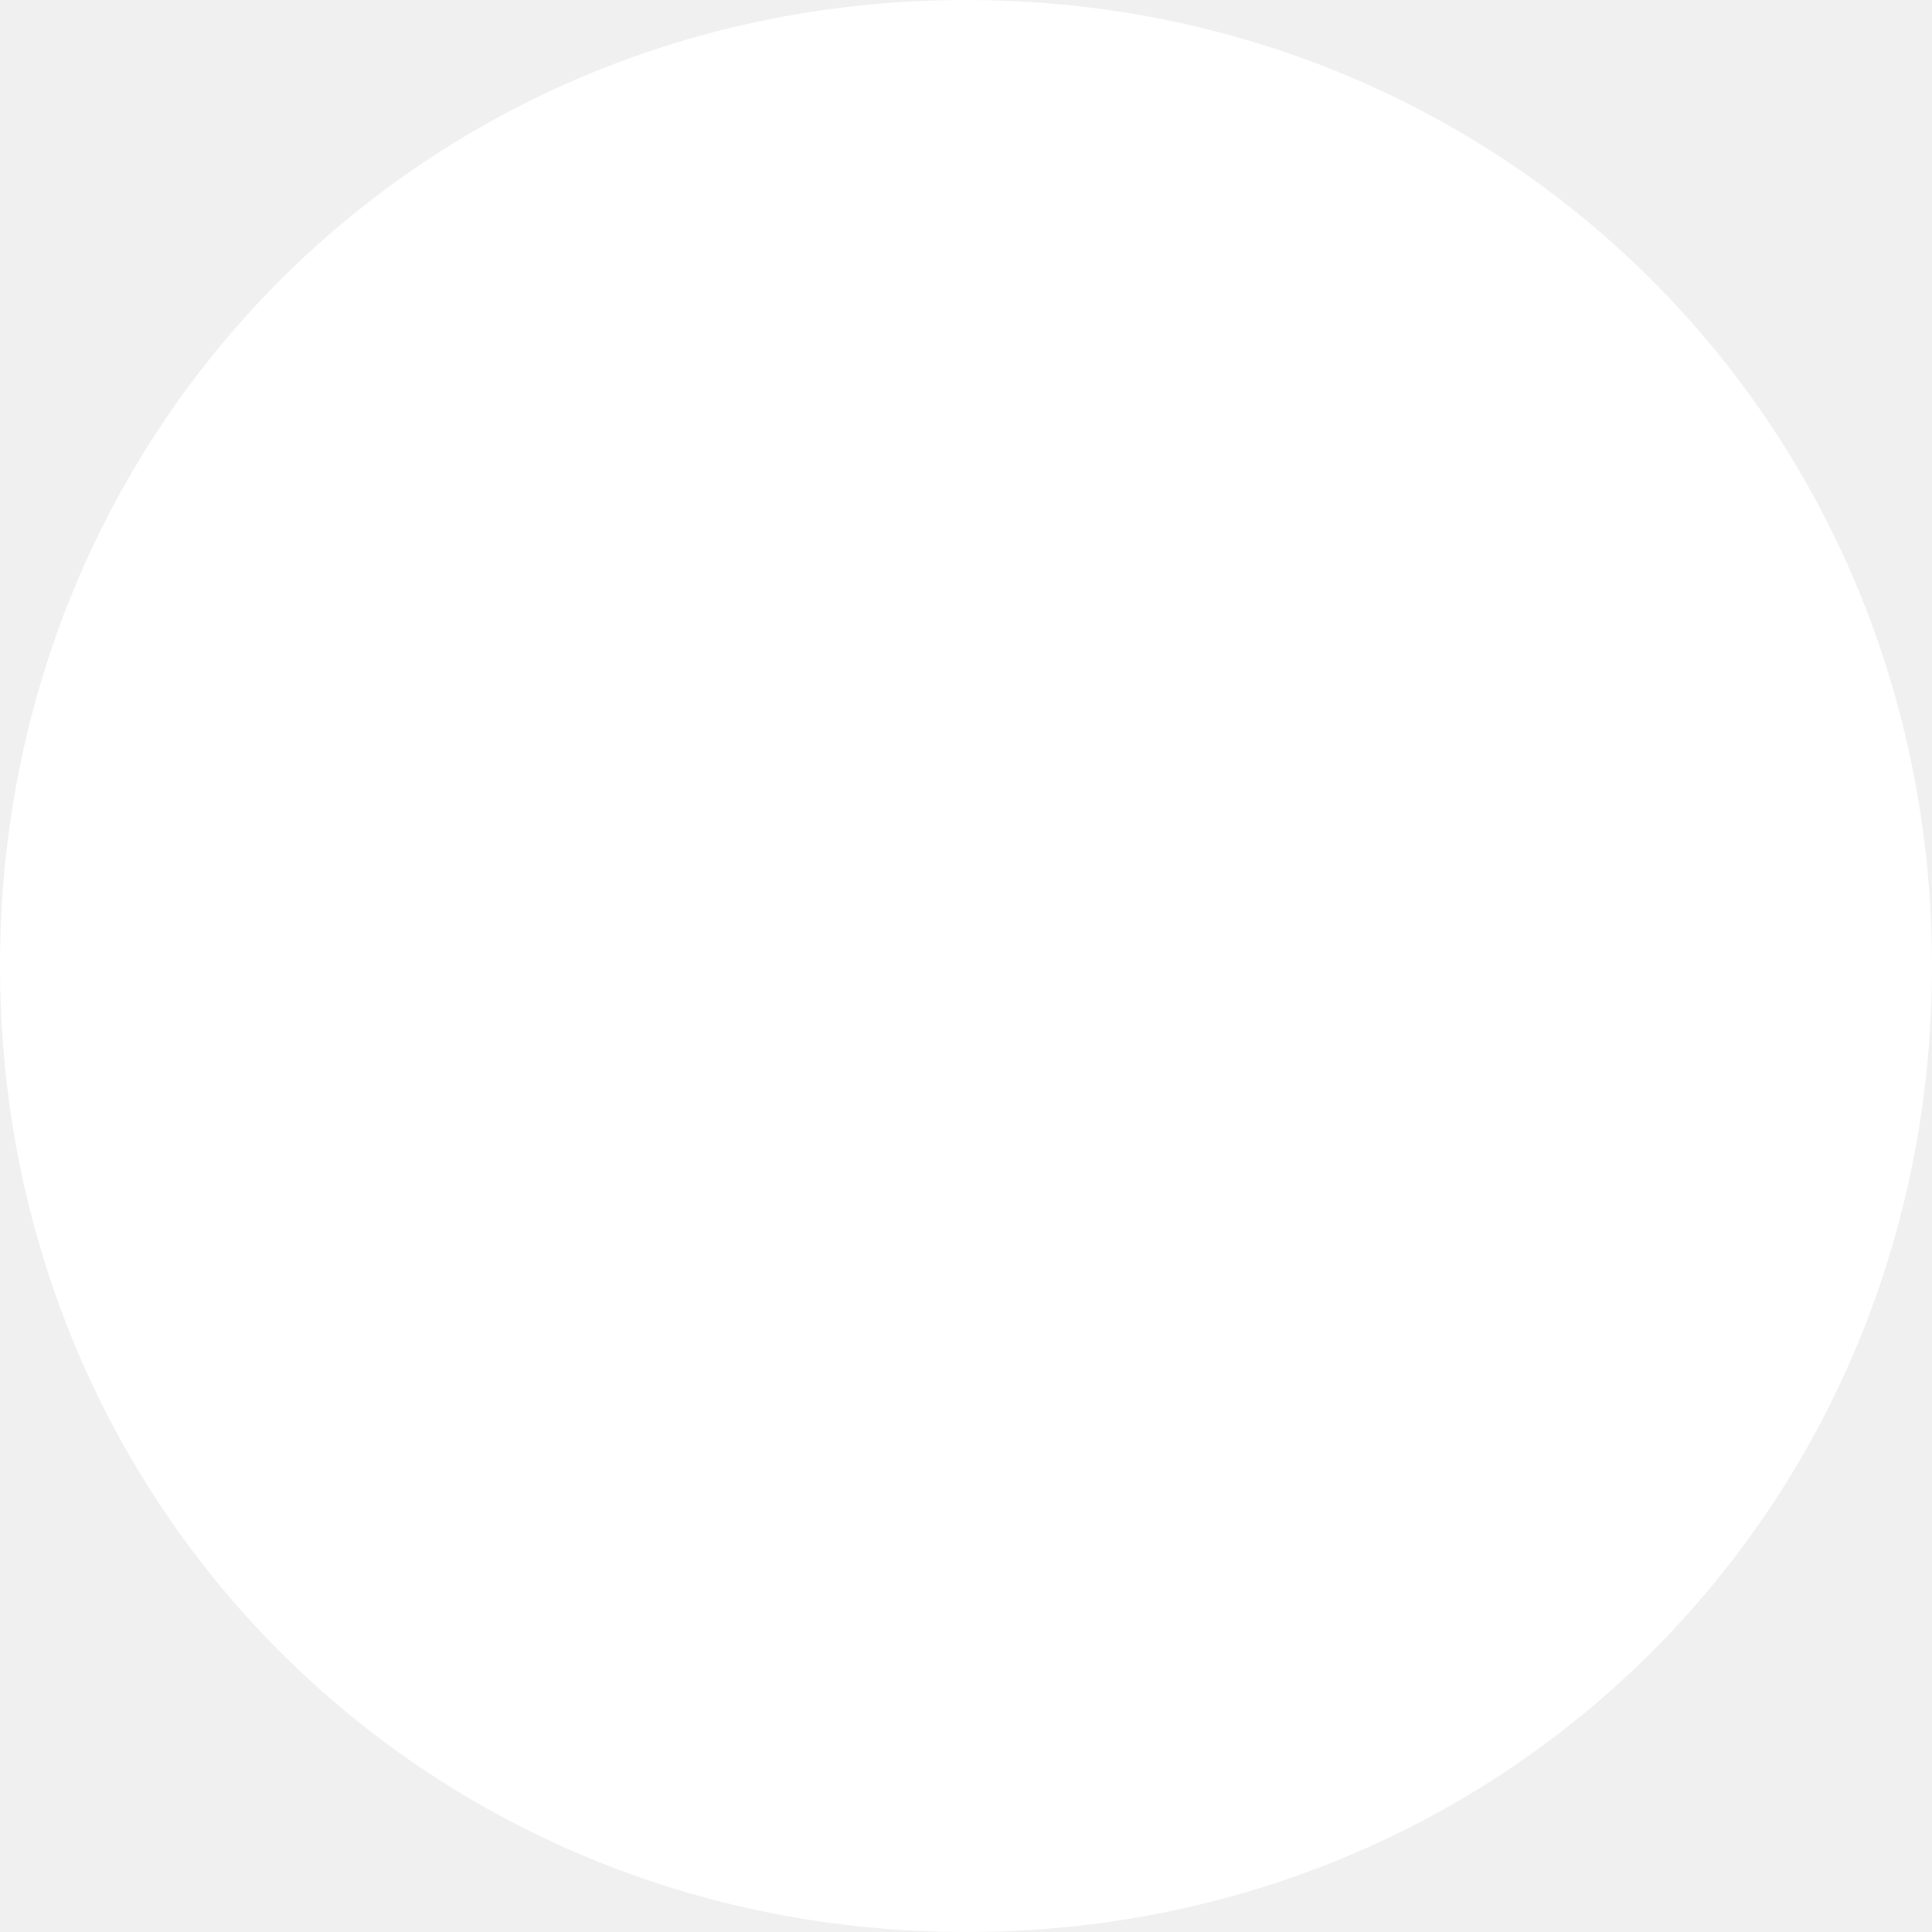
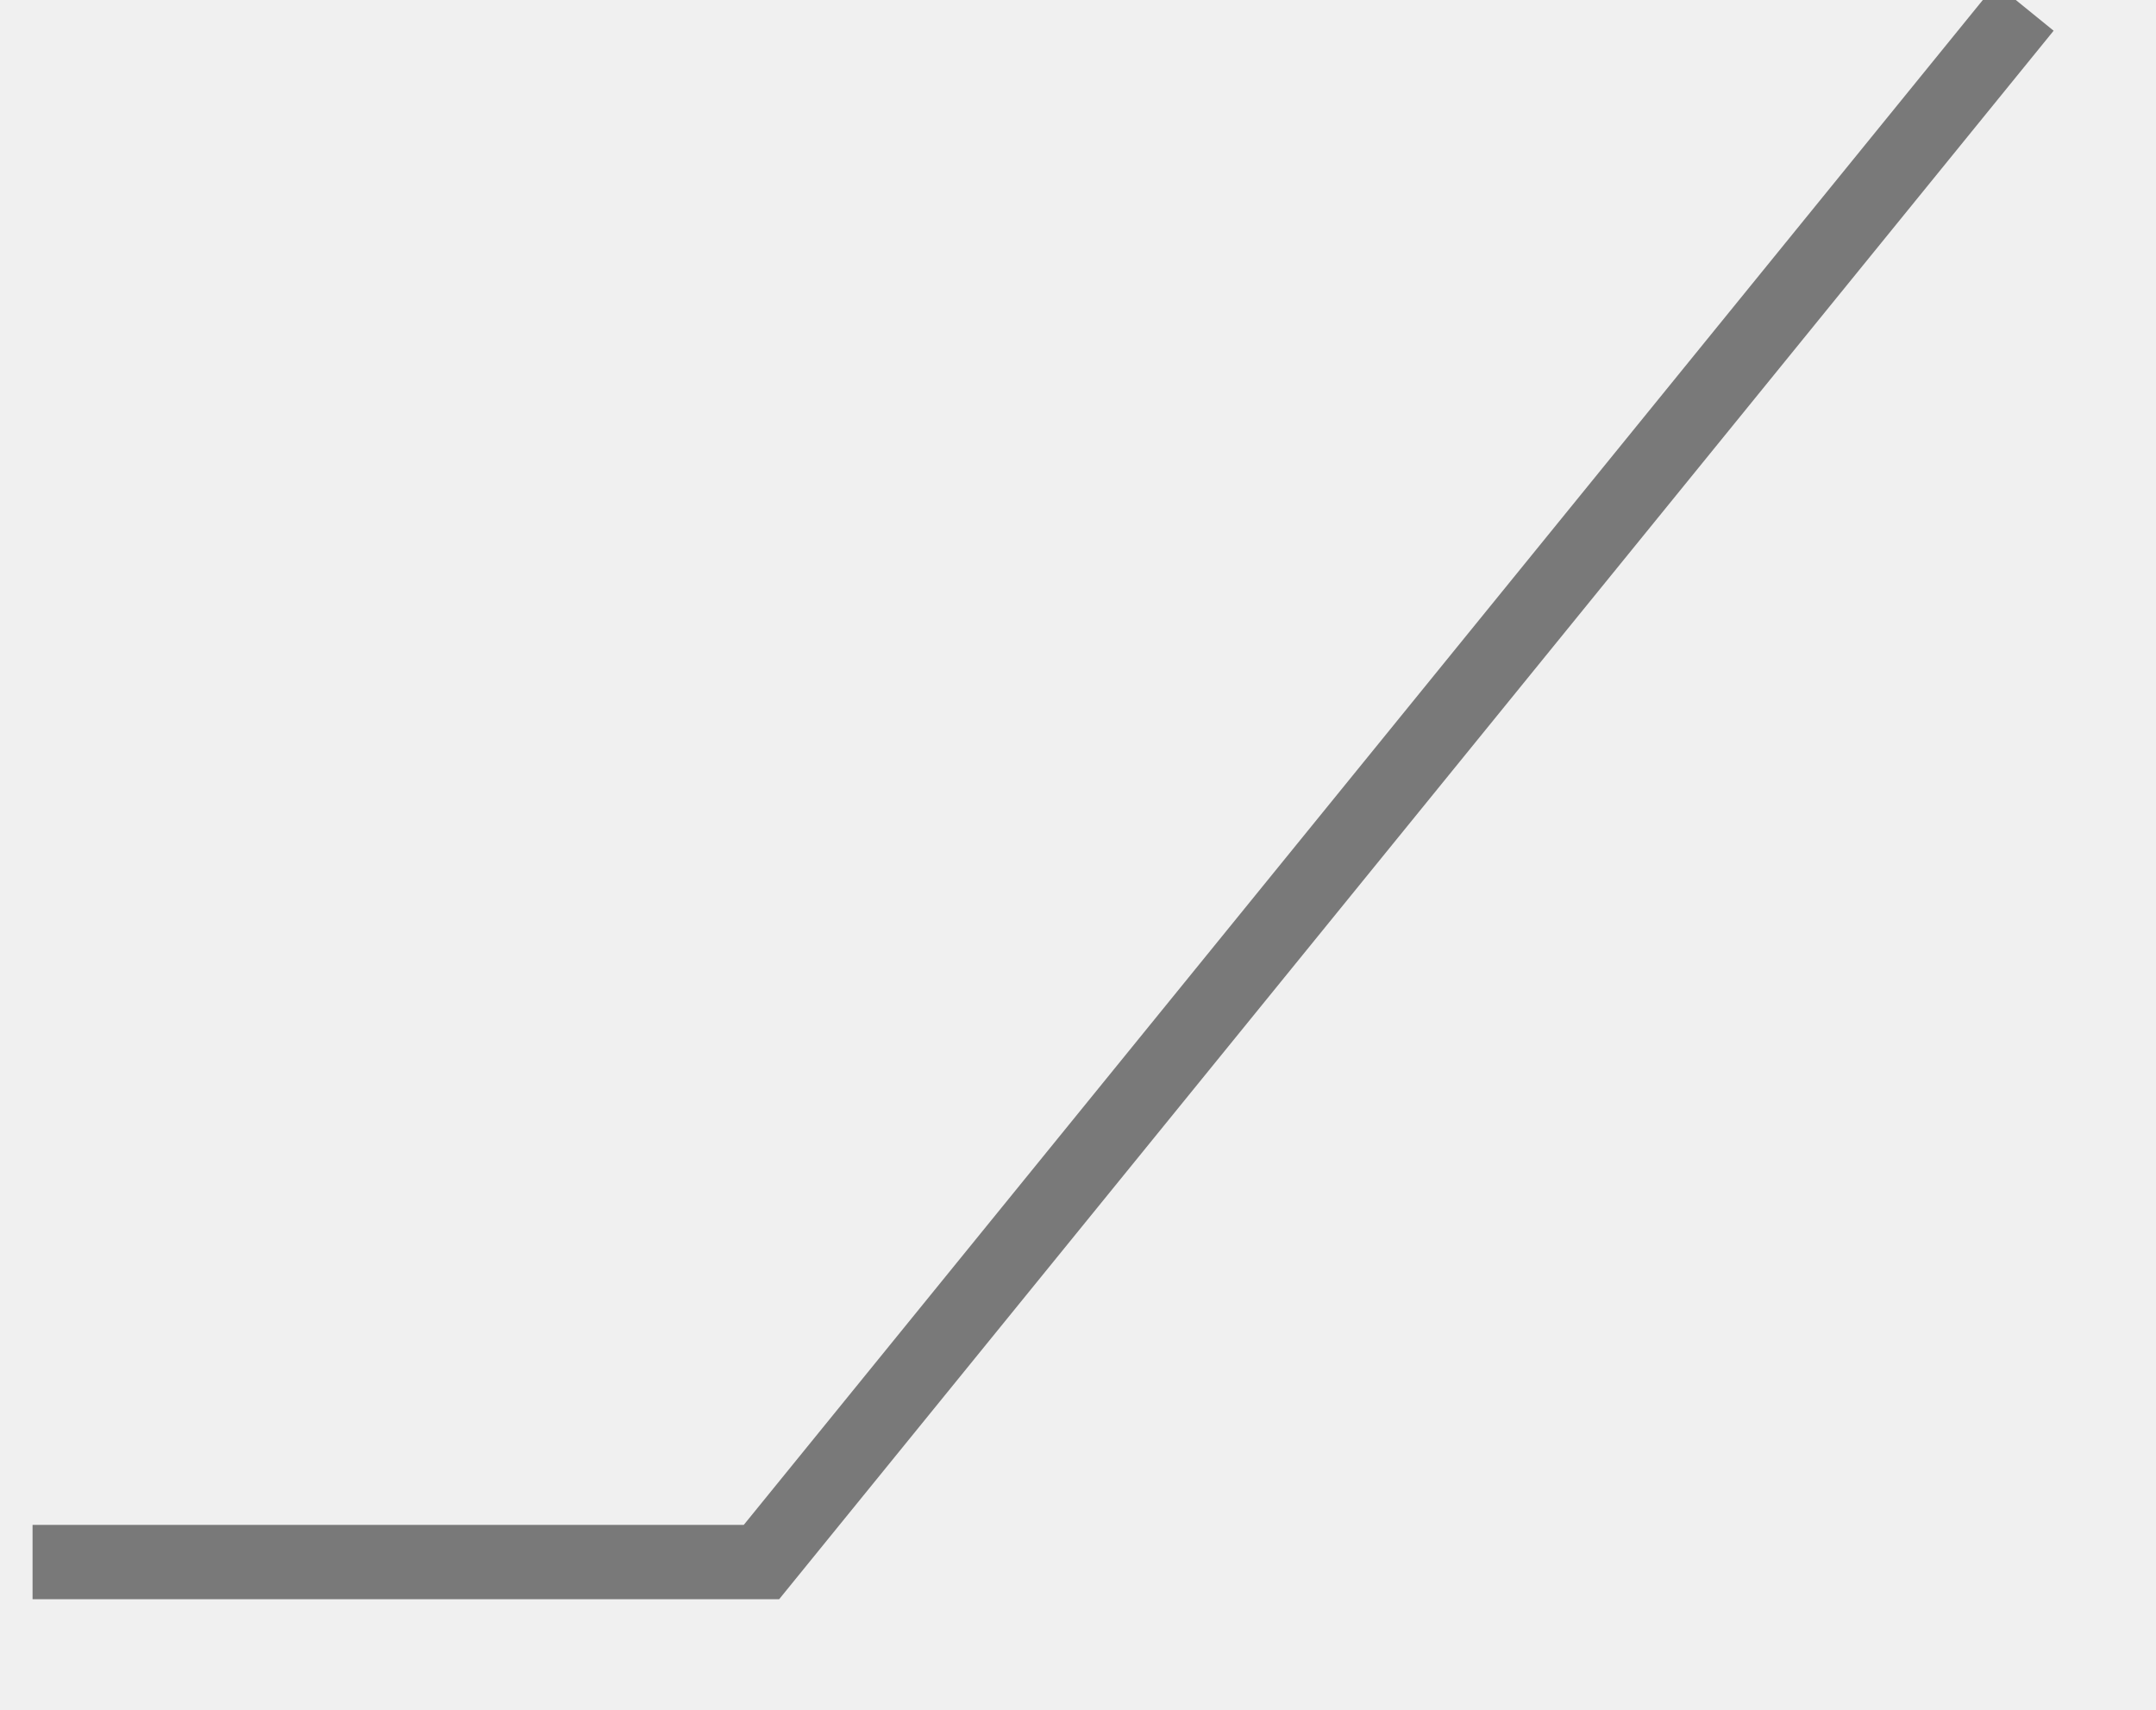
- <svg xmlns="http://www.w3.org/2000/svg" version="1.1" width="95px" height="95px">
-   <g transform="matrix(1 0 0 1 -1821 -348 )">
-     <path d="M 1868.5 348  C 1895.1 348  1916 368.9  1916 395.5  C 1916 422.1  1895.1 443  1868.5 443  C 1841.9 443  1821 422.1  1821 395.5  C 1821 368.9  1841.9 348  1868.5 348  Z " fill-rule="nonzero" fill="#ffffff" stroke="none" />
+ <svg xmlns="http://www.w3.org/2000/svg" version="1.1" width="29px" height="23px">
+   <g transform="matrix(1 0 0 1 -1791 -414 )">
+     <path d="M 0.438 21.013  L 10.242 21.013  L 27.235 0.098  " stroke-width="1" stroke="#797979" fill="none" transform="matrix(1 0 0 1 1791 414 )" />
  </g>
</svg>
